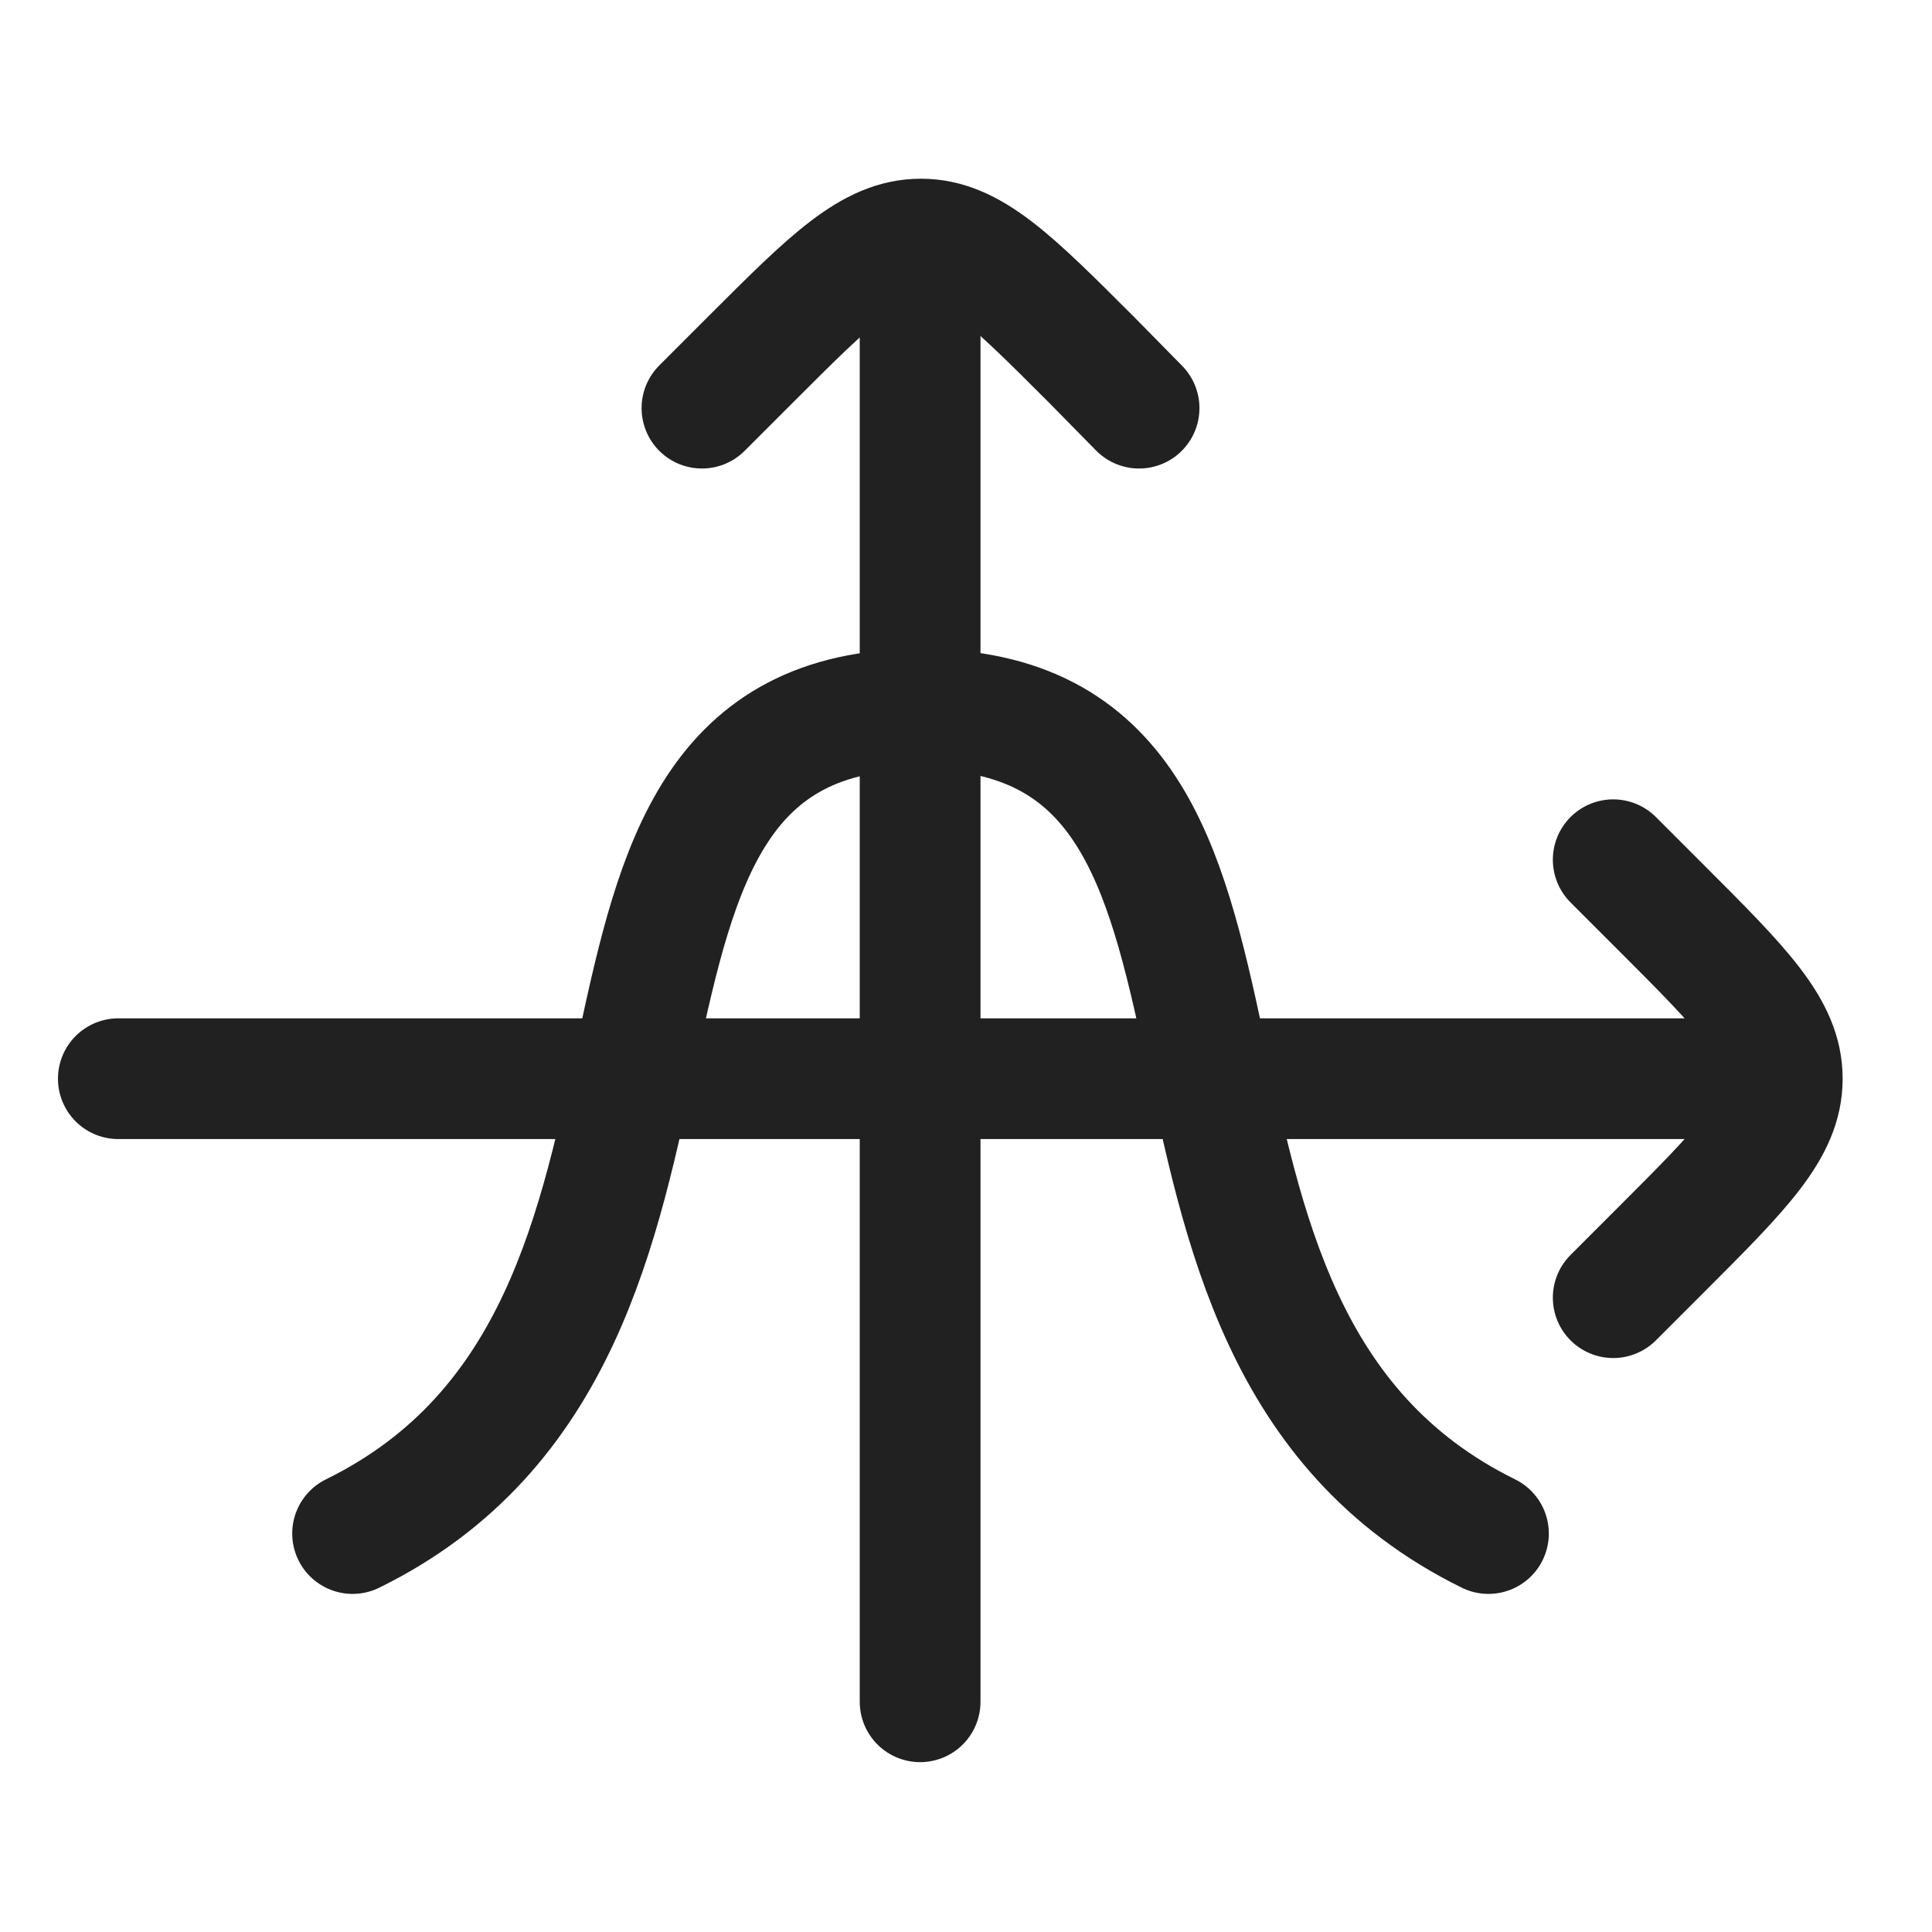
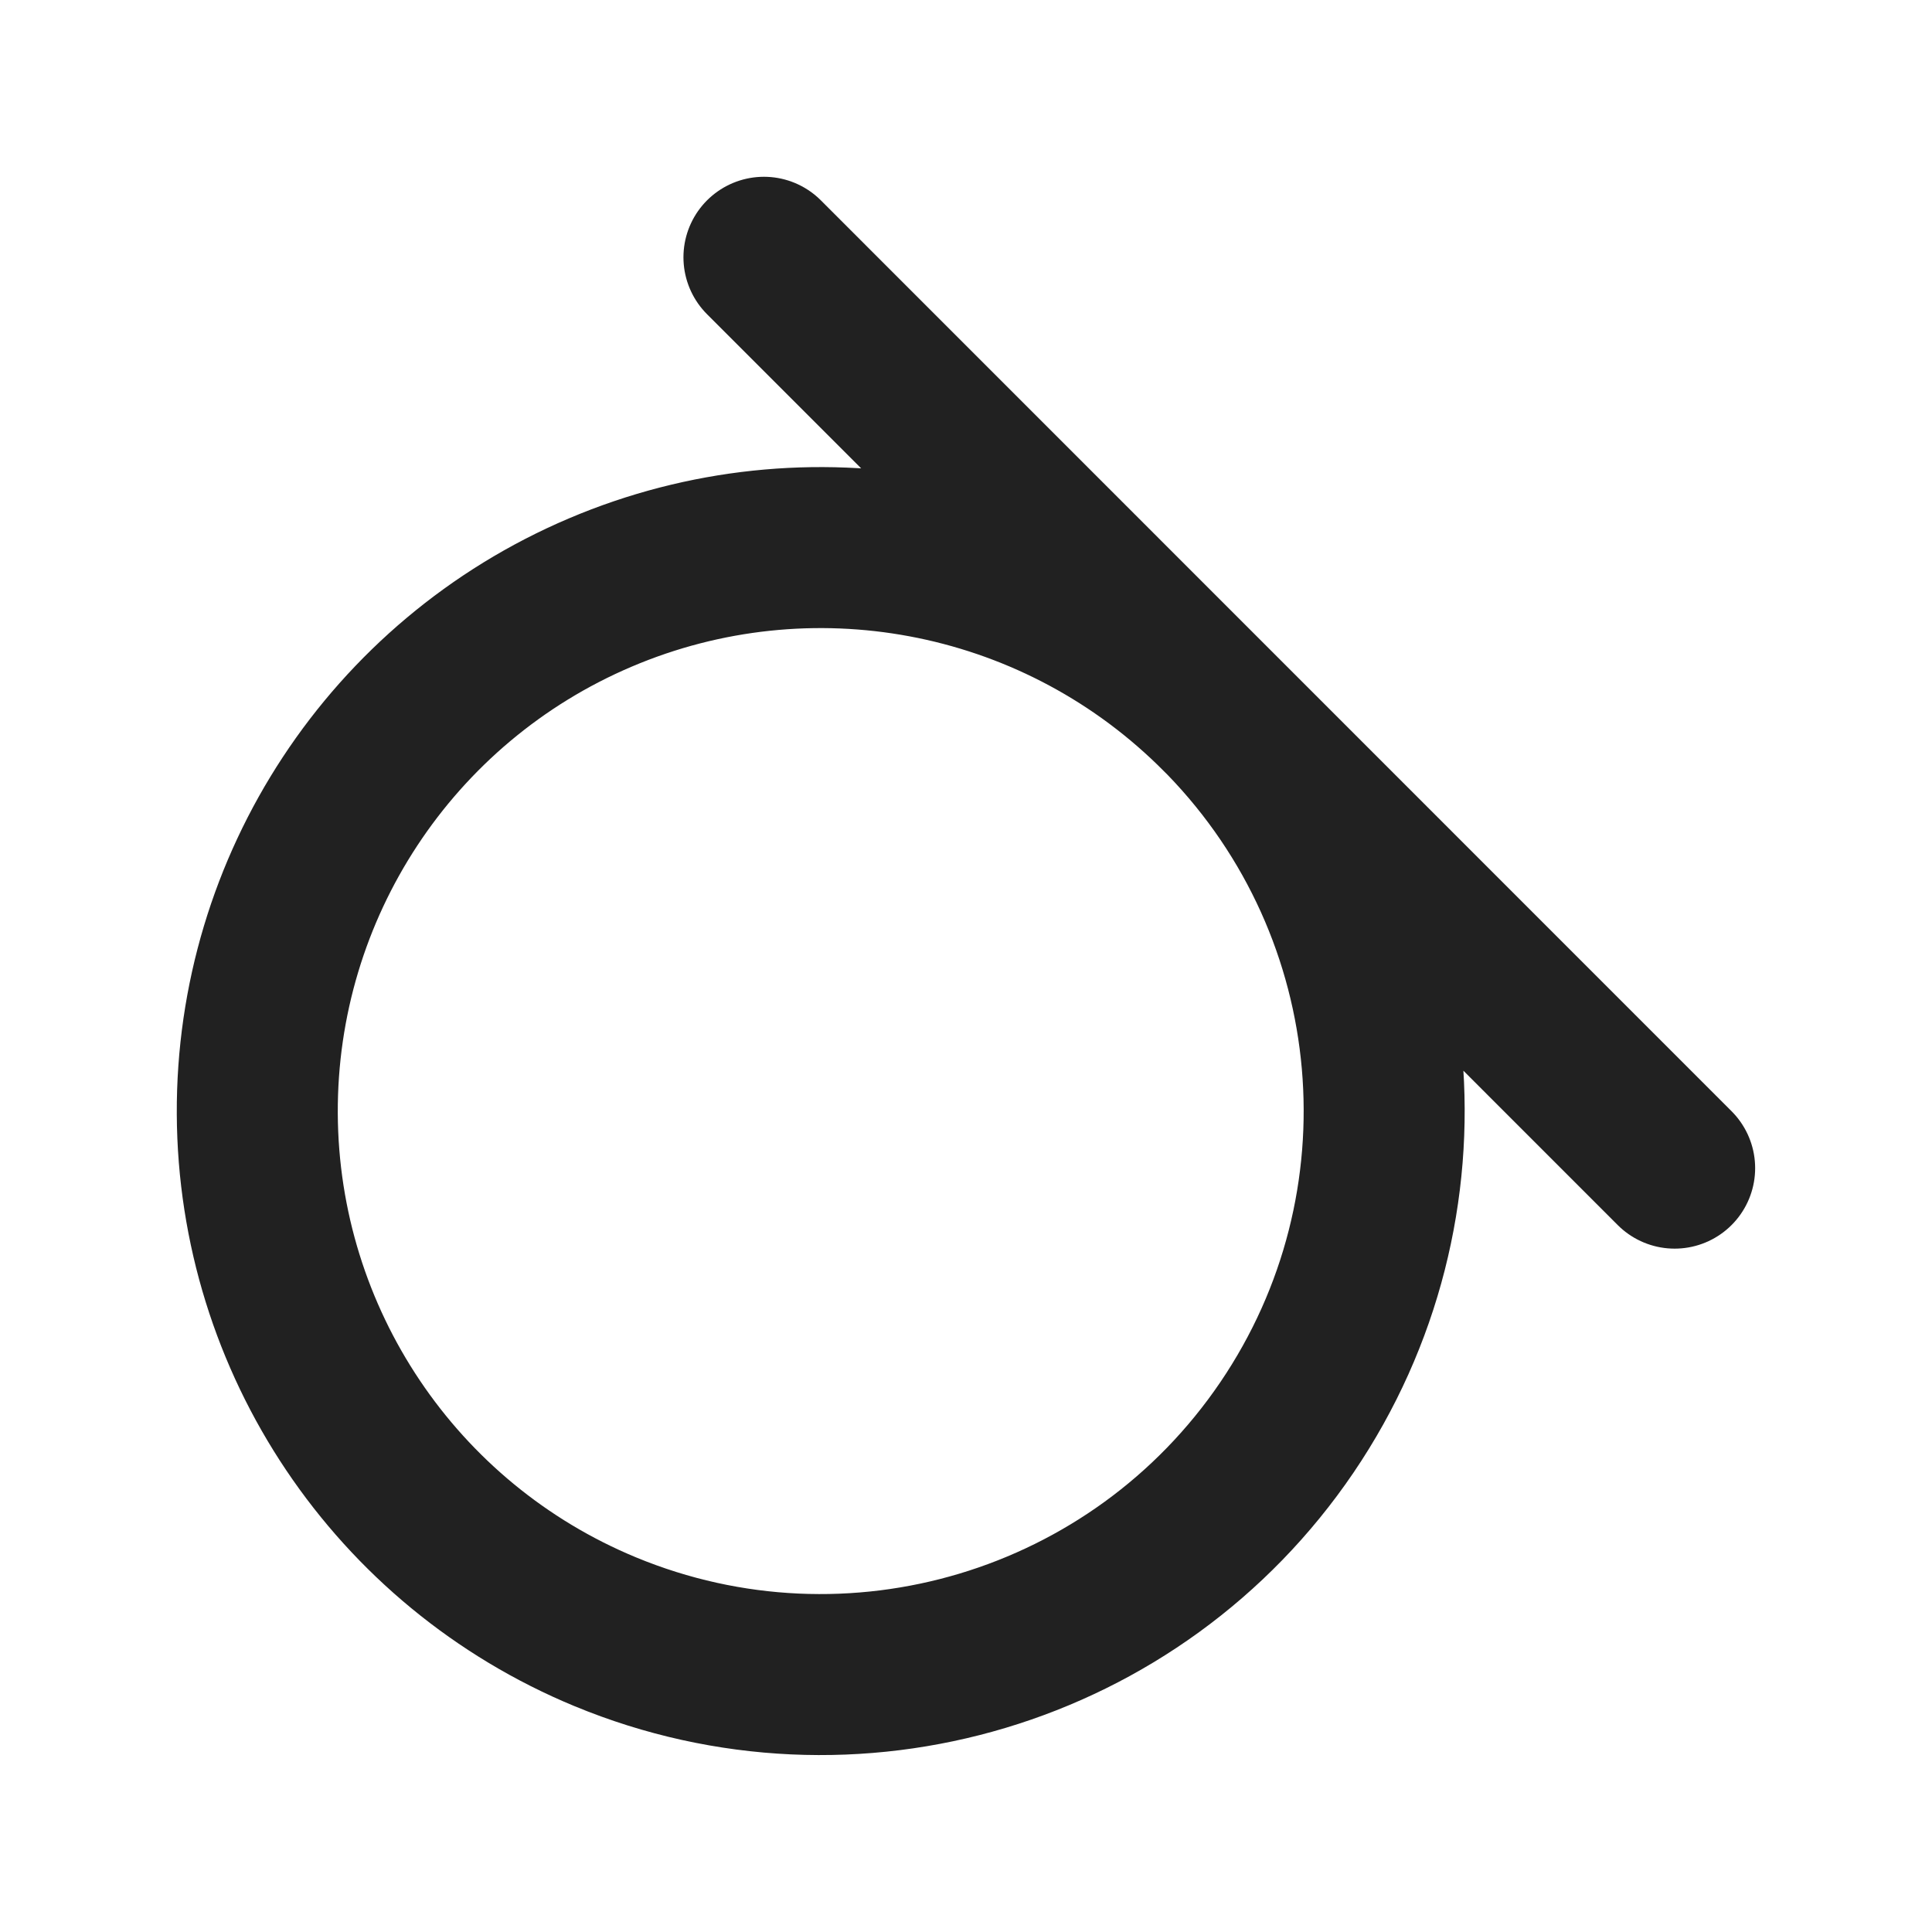
- <svg xmlns="http://www.w3.org/2000/svg" width="1em" height="1em" viewBox="0 0 24 24">
-   <g fill="none" stroke="#212121" stroke-linecap="round" stroke-linejoin="round" stroke-width="1.5">
-     <path d="M1.47 13.4H21.4m-9.97 7.74V3.44m.01 5.37c-5.1 0-1.91 7.71-7.06 10.24" />
-     <path d="M11.43 8.81c5.13 0 1.92 7.71 7.06 10.24M14.15 5.07l-.59-.6c-1-1-1.5-1.5-2.12-1.5s-1.12.5-2.12 1.5l-.6.6m11.32 11.05l.6-.6c1-1 1.5-1.5 1.5-2.12s-.5-1.12-1.5-2.12l-.6-.6" />
-   </g>
+ <svg xmlns="http://www.w3.org/2000/svg" width="24" height="24" viewBox="0 0 24 24" fill="none" stroke="#212121" stroke-width="2" stroke-linecap="round" stroke-linejoin="round">
+   <path d="M15.217 8.924A7.001 7.001 0 0 1 7.518 20.27a7 7 0 1 1 7.558-11.486zm5.586 5.587L9.49 3.196" />
</svg>
